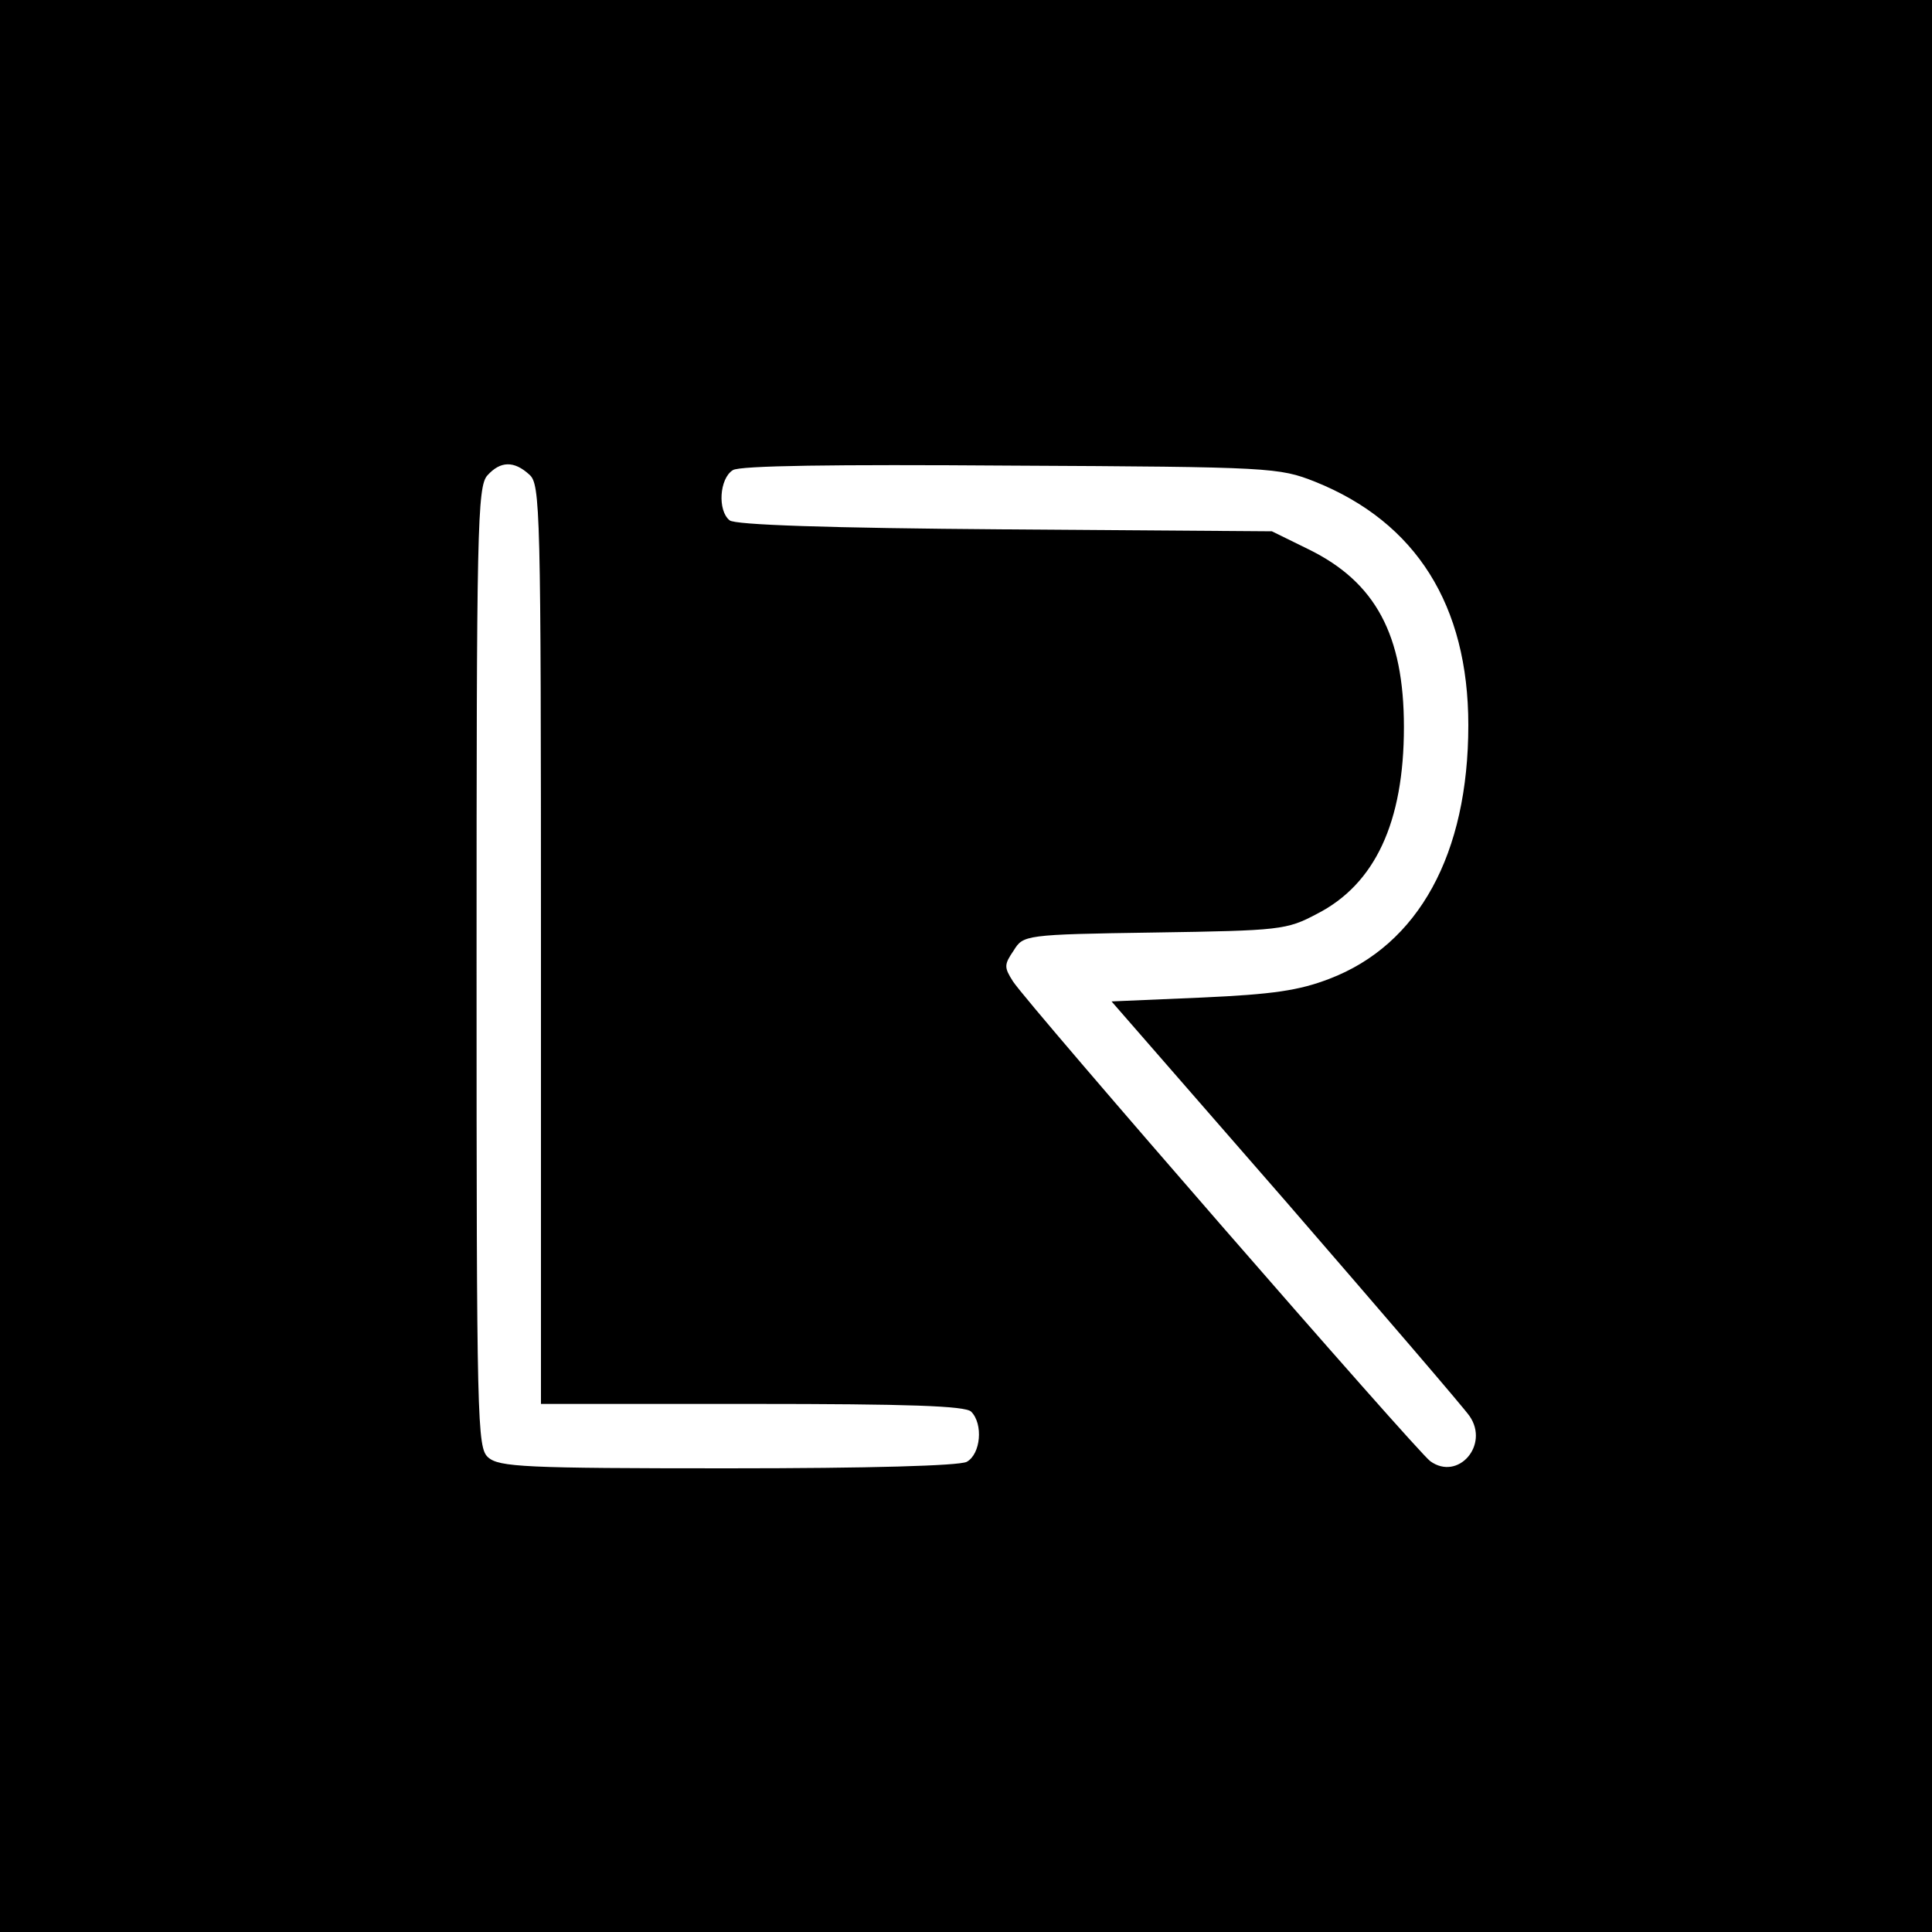
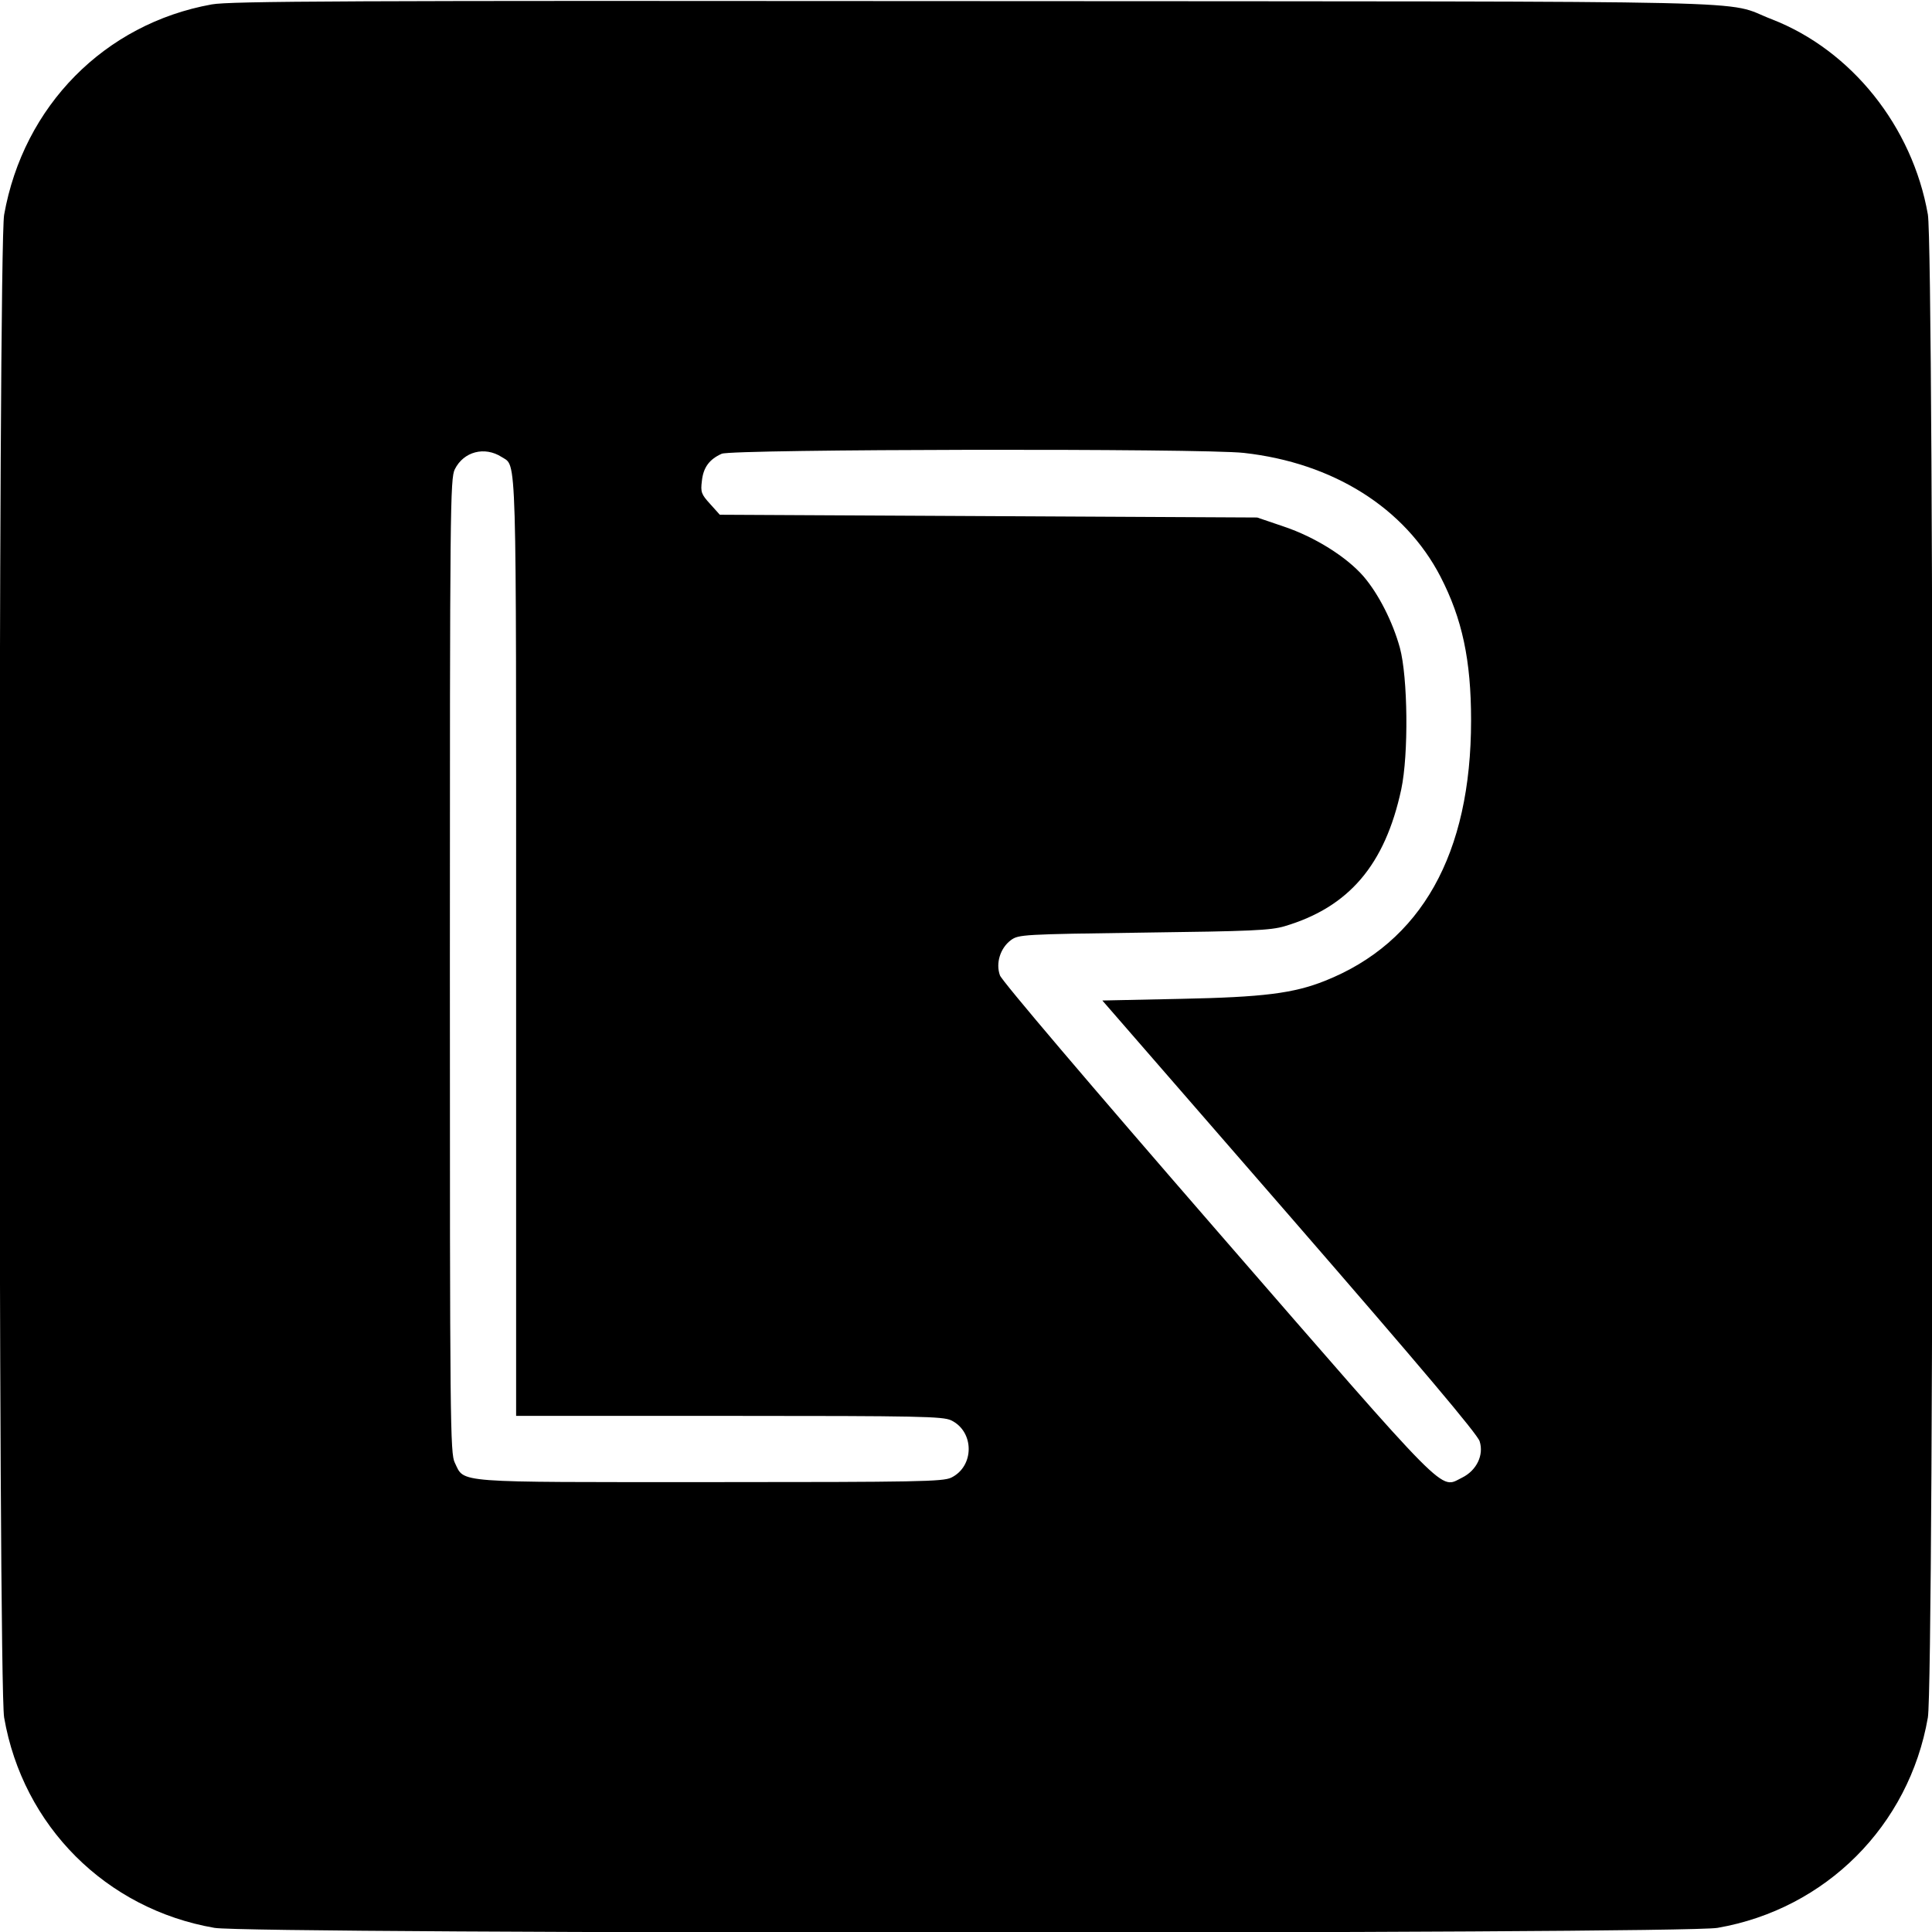
- <svg xmlns="http://www.w3.org/2000/svg" version="1.0" width="300pt" height="300pt" viewBox="0 0 300 300" preserveAspectRatio="xMidYMid meet">
-   <g transform="translate(0,300) scale(0.1,-0.1)" fill="#000000" stroke="none">
-     <path d="M0 1500 l0 -1500 1500 0 1500 0 0 1500 0 1500 -1500 0 -1500 0 0 -1500z m822 763 c17 -15 18 -51 18 -730 l0 -713 328 0 c242 0 331 -3 340 -12 19 -19 15 -66 -7 -78 -13 -6 -148 -10 -372 -10 -314 0 -354 2 -371 17 -17 15 -18 52 -18 761 0 680 1 747 17 764 20 22 41 23 65 1z m1220 -11 c157 -63 238 -192 238 -378 0 -200 -77 -341 -216 -394 -47 -18 -87 -24 -198 -29 l-140 -6 271 -311 c148 -171 277 -321 285 -333 31 -45 -18 -101 -61 -70 -21 15 -623 707 -648 745 -14 22 -14 26 1 48 15 24 16 25 219 28 195 3 205 4 252 29 90 46 135 142 135 290 0 143 -44 225 -148 276 l-57 28 -415 3 c-275 2 -419 7 -427 14 -19 15 -16 65 5 78 11 7 155 9 432 7 405 -2 416 -3 472 -25z" />
-   </g>
+ <svg xmlns="http://www.w3.org/2000/svg" version="1" width="933.333" height="933.333" viewBox="0 0 700 700">
+   <path d="M76.7 1.6C37.9 8.6 8.5 38.4 1.5 77.8c-2.2 12-2.2 532.1 0 544.5 6.8 39.3 36.9 69.4 76.2 76.2 12.9 2.3 531.7 2.3 544.6 0 39.2-6.8 69.4-37 76.2-76.2 2.3-12.9 2.3-531.7 0-544.6C692.9 45.8 670.8 18.2 642 7 623.5-.1 651.2.6 353 .4 125.1.2 83.3.4 76.7 1.6zm105.1 164c5.5 3.6 5.2-5.5 5.2 177.9V513h77.1c69.3 0 77.4.2 80.5 1.6 8.5 4.1 8.5 16.7 0 20.8-3.1 1.4-11.7 1.6-87.3 1.6-93.7 0-88.9.4-92.5-7-1.7-3.3-1.8-14-1.8-180s.1-176.7 1.8-180c3.2-6.4 10.8-8.4 17-4.4zm268.9-1.5c32.3 3.6 58.3 19.9 71.2 44.8 7.9 15.3 11.1 30.3 11.1 52.1 0 48.4-18 80.5-53 94.4-11.3 4.5-22.3 5.9-52.1 6.5l-28.5.6 67.8 78c47.4 54.6 68.1 79.1 68.9 81.7 1.6 5-1.1 10.6-6.4 13.2-8.2 4-3.4 8.8-88.8-89.5-46.2-53.2-77.9-90.5-78.6-92.5-1.6-4.4.1-9.9 4-12.8 2.8-2 4.2-2.1 48-2.7 39-.5 46-.8 51.1-2.3 23.3-6.9 36.4-22.2 42.3-49.6 2.7-12.7 2.4-40.6-.5-51.3-2.6-9.4-7.7-19.5-13.2-25.9-6.1-7-17.5-14.2-28.8-18l-9.7-3.3-97.3-.5-97.4-.5-3.5-3.9c-3.2-3.5-3.5-4.3-3-8.3.5-4.9 2.7-7.9 7.2-9.9 3.9-1.7 174.1-2 189.2-.3z" />
</svg>
